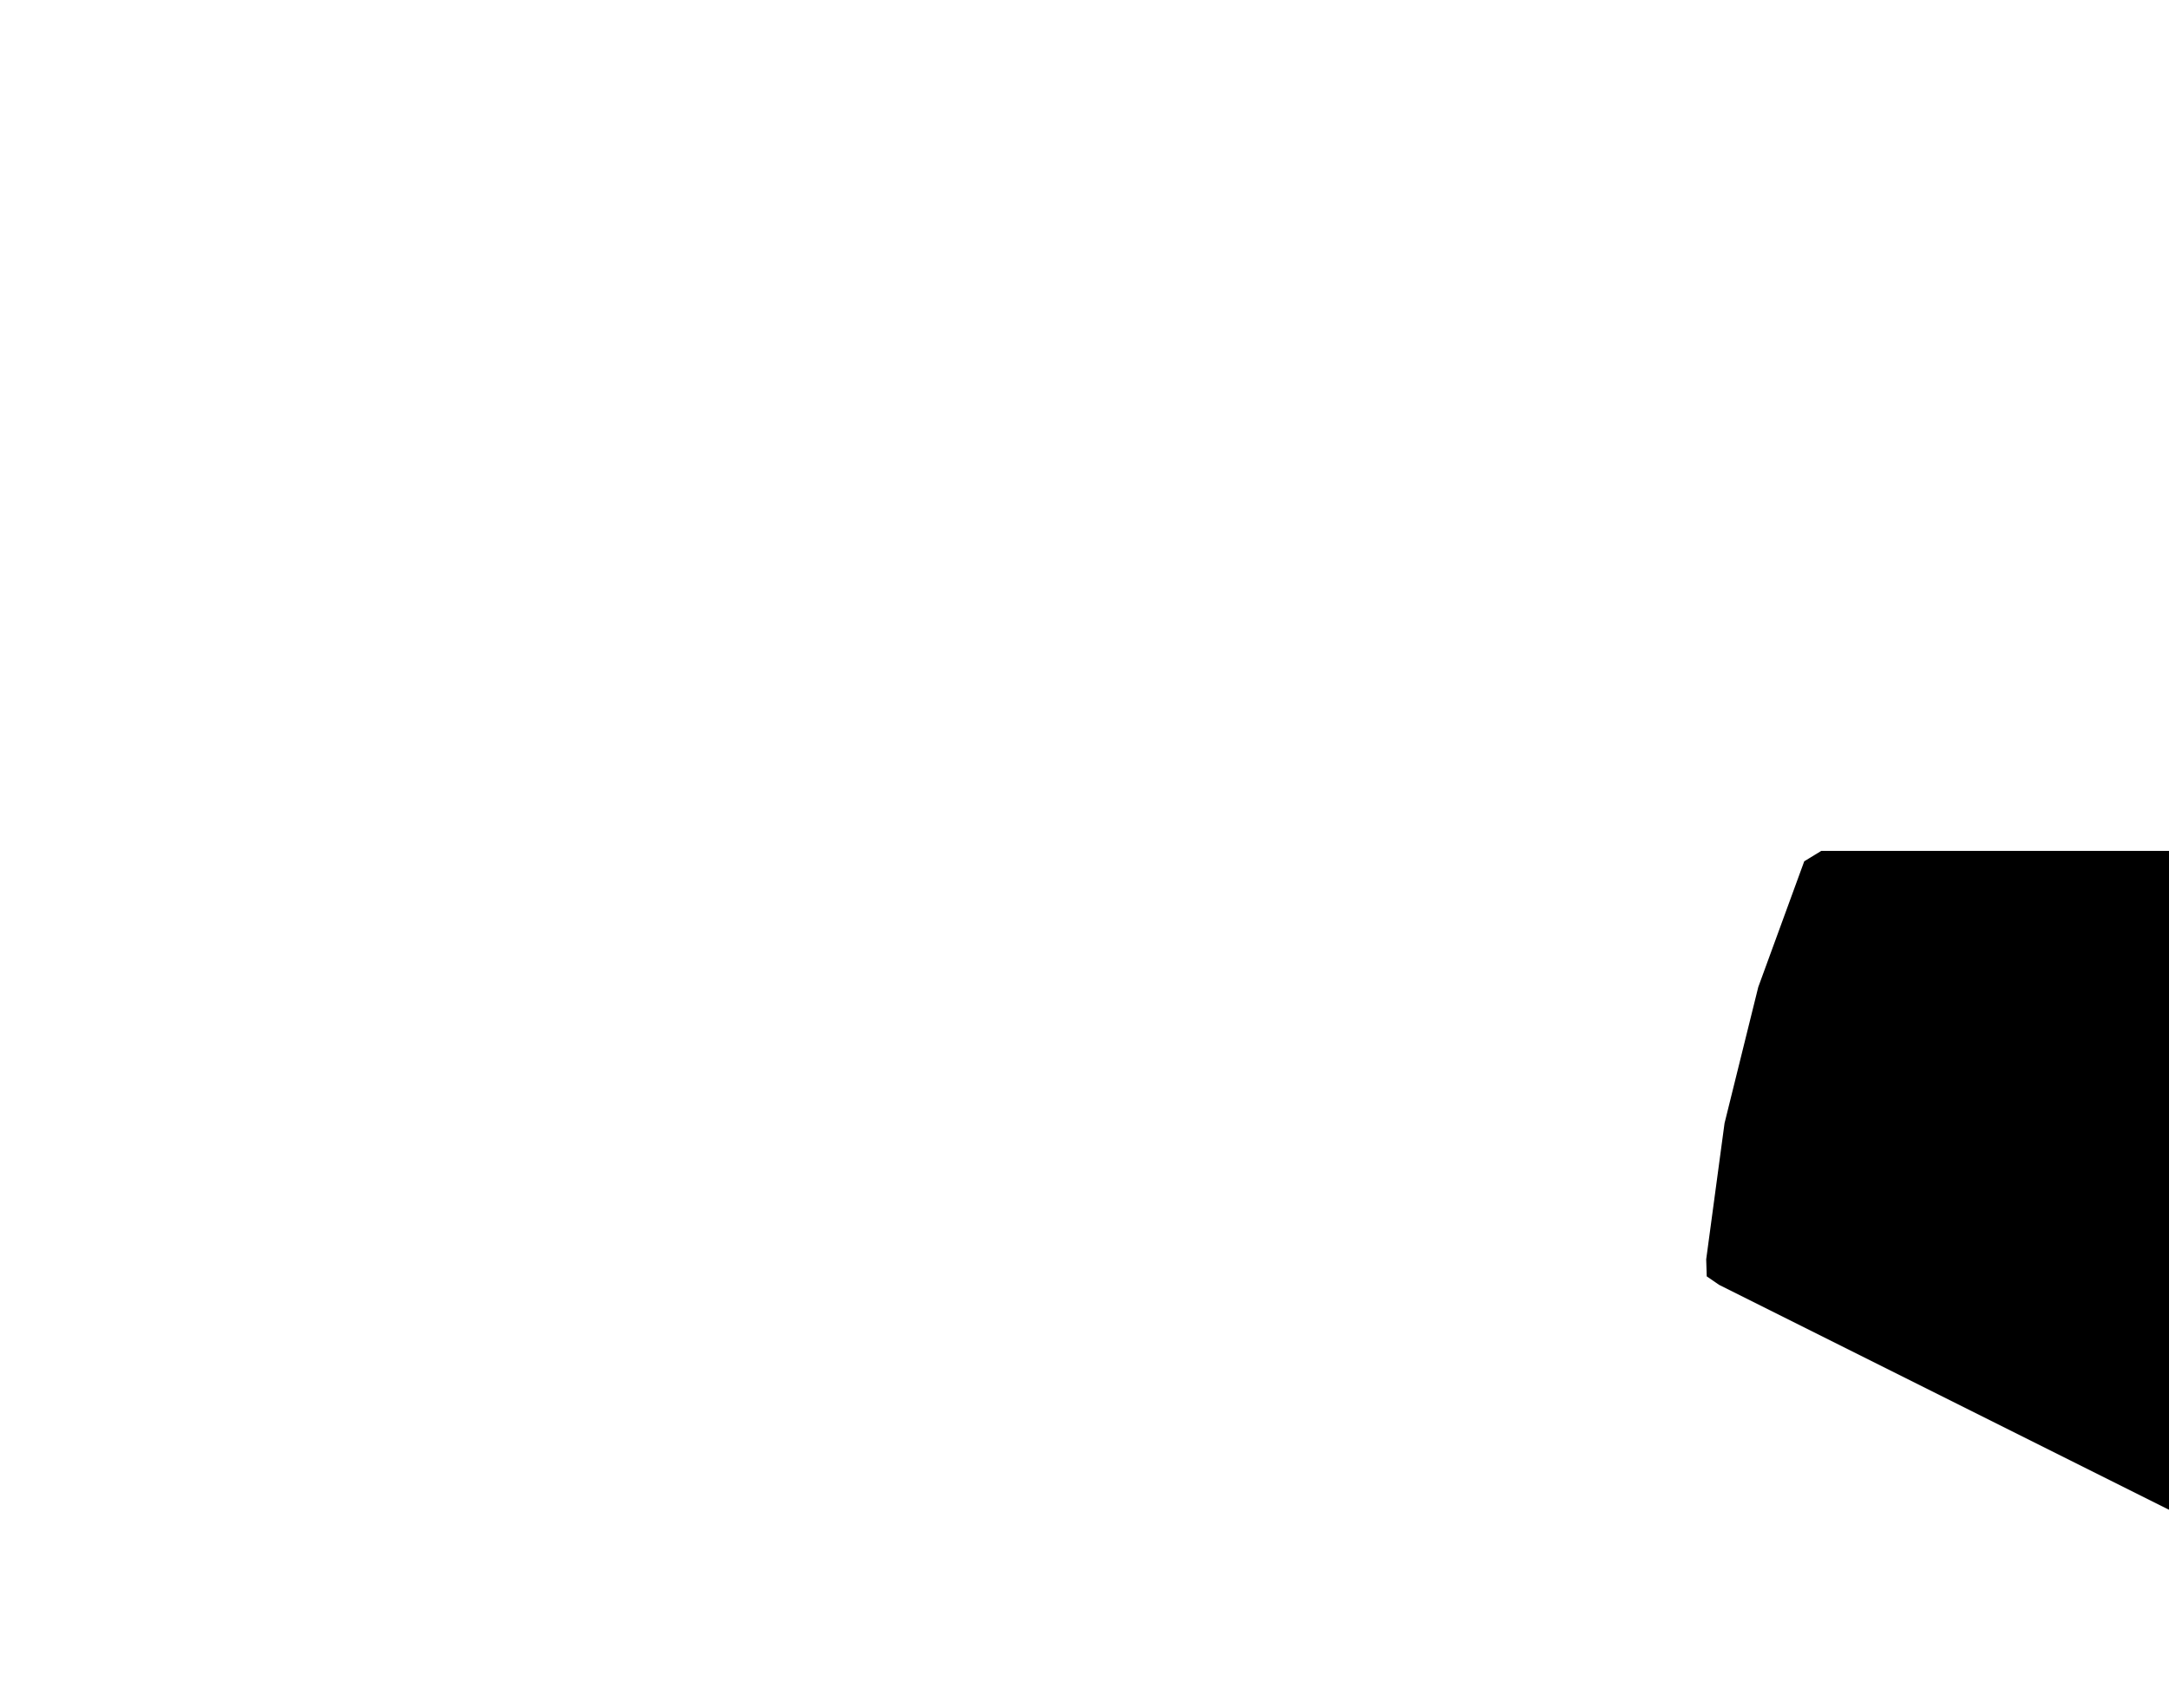
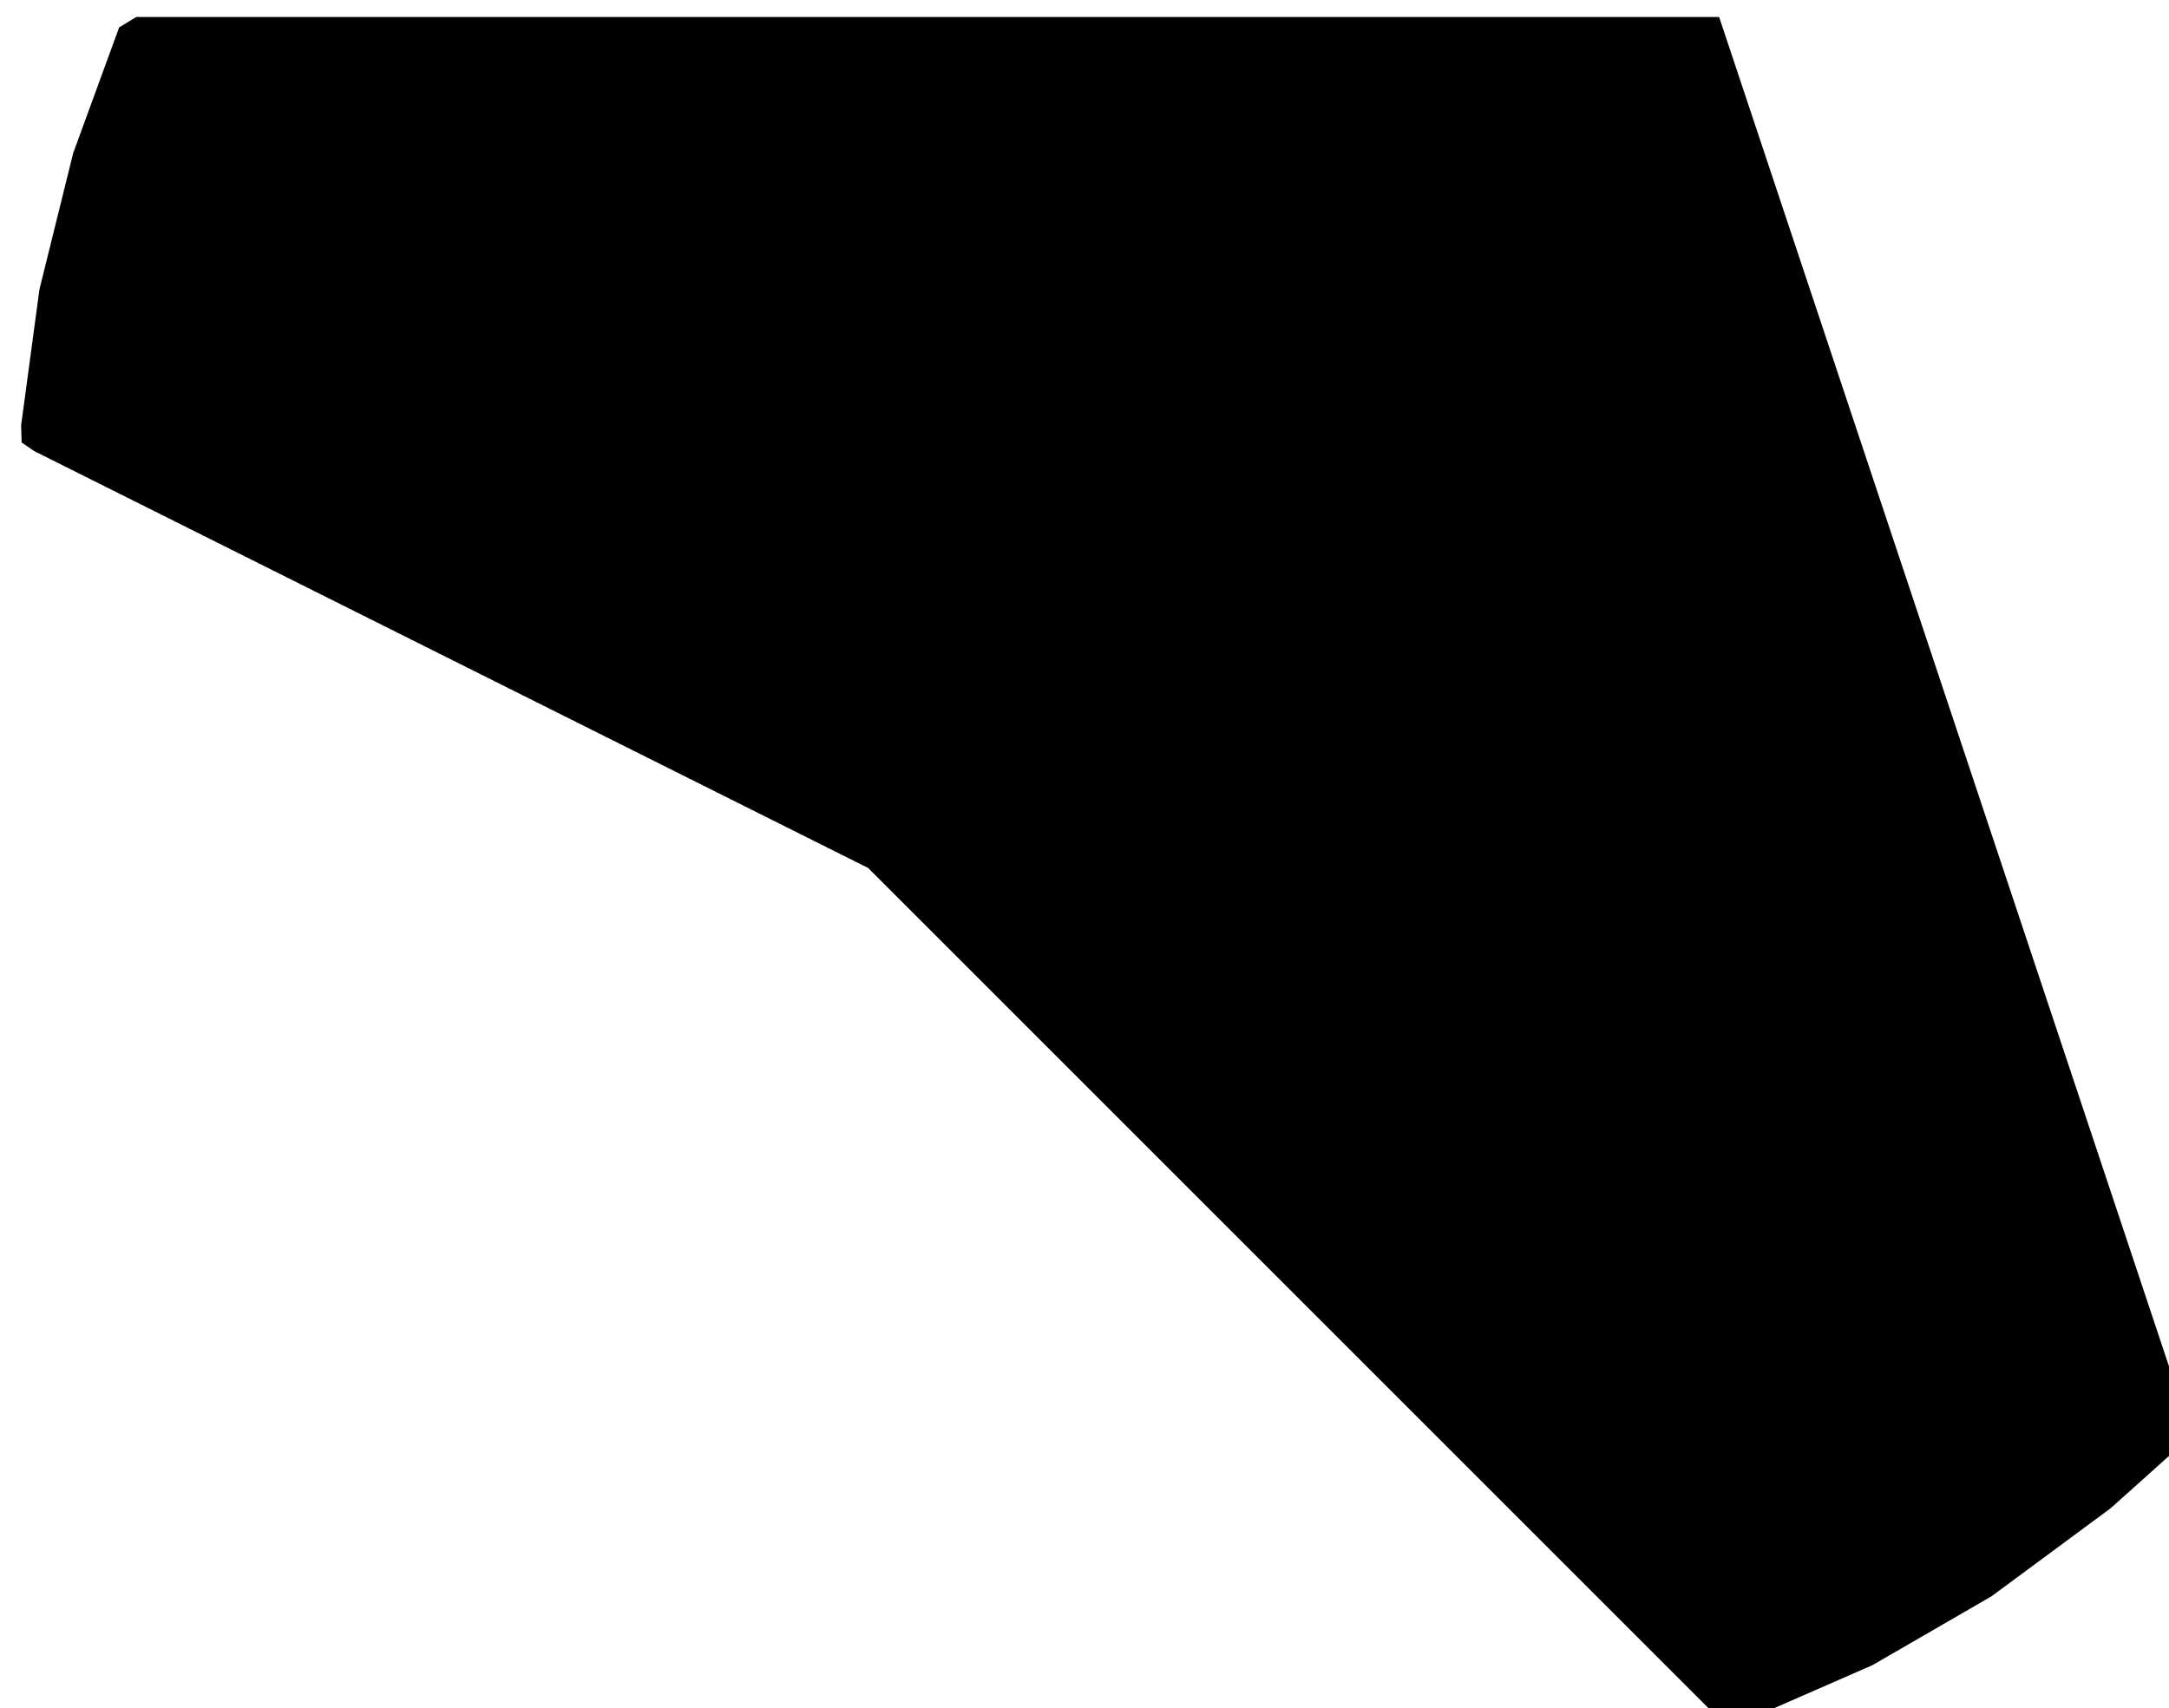
<svg xmlns="http://www.w3.org/2000/svg">
-   <path fill-rule="evenodd" d="M225,125 L200,50 L107,50 L106,50.61 L103.299,58 L101.318,66 L100.24,74 L100.271,75 L101,75.5 L150,100 L200,150 L201,150.349 L209,146.85 L216,142.801 L223,137.627 L227.048,134 L227.667,133 L225.333,126 L225,125 " />
+   <path fill-rule="evenodd" d="M126,76 L101,1 L8,1 L7,1.61 L4.299,9 L2.318,17 L1.24,25 L1.271,26 L2,26.5 L51,51 L101,101 L102,101.349 L110,97.85 L117,93.801 L124,88.627 L128.048,85 L128.667,84 L126.333,77 L126,76 " />
</svg>
